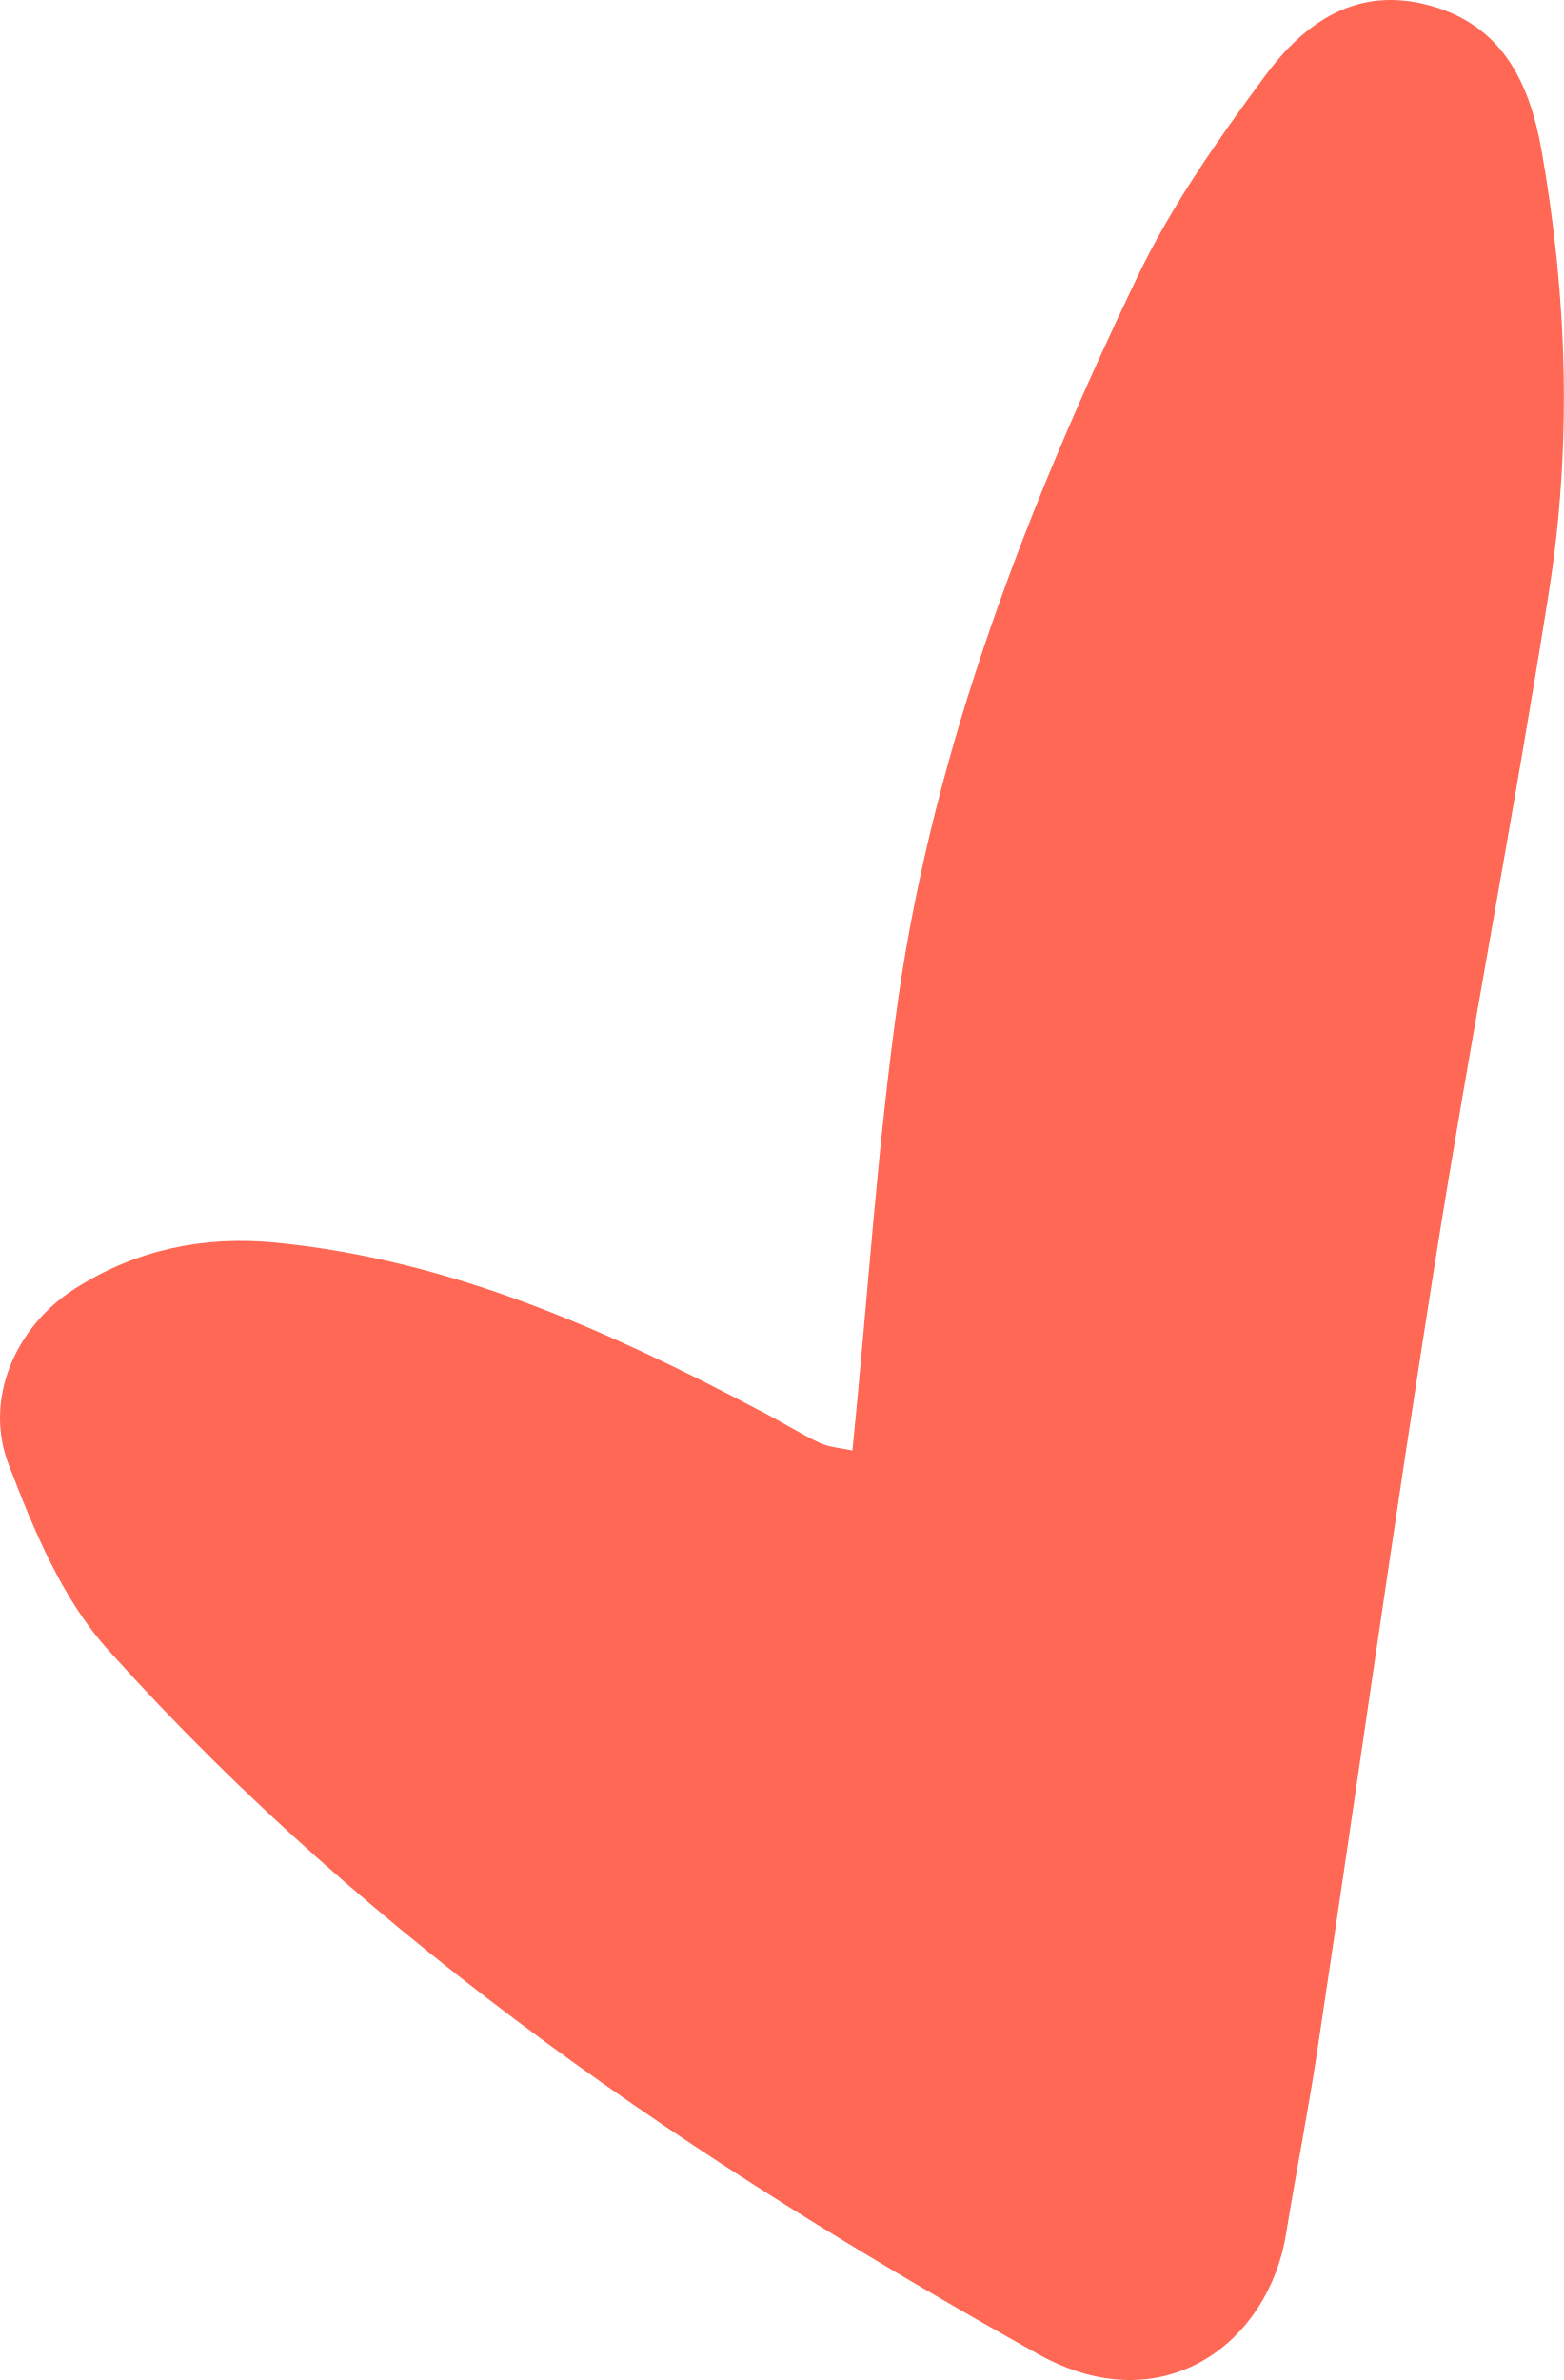
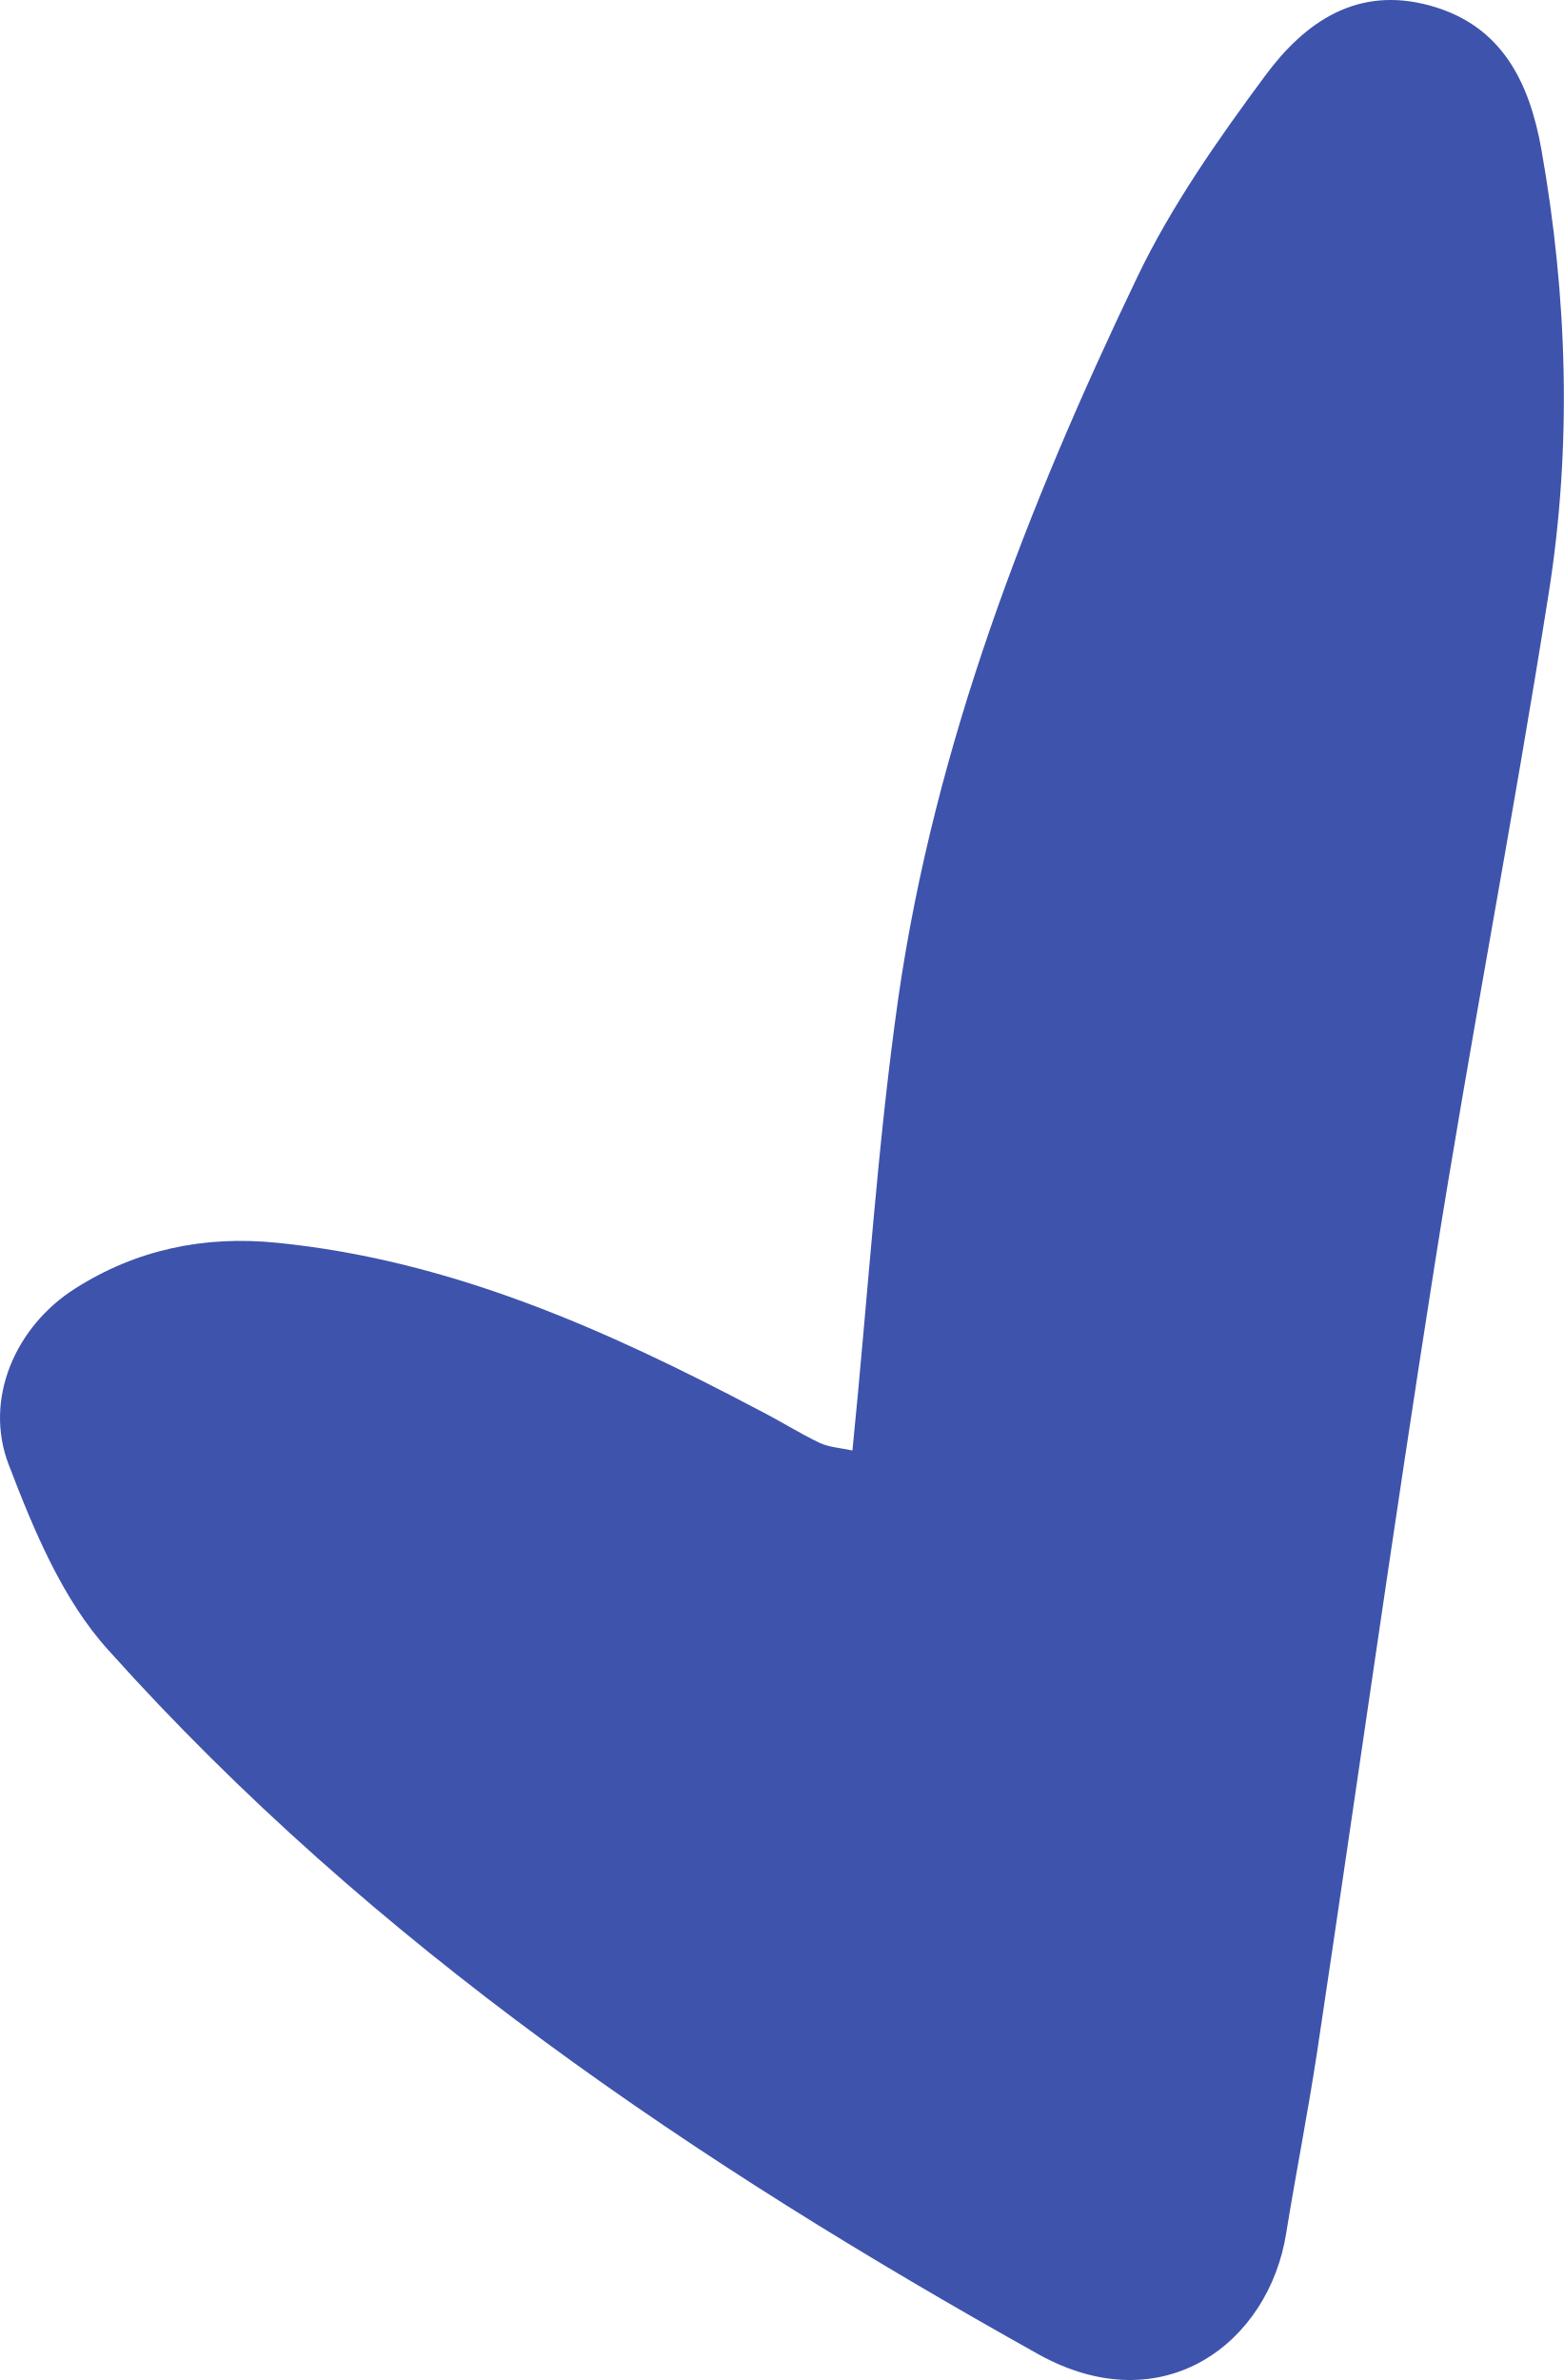
<svg xmlns="http://www.w3.org/2000/svg" width="46" height="70" viewBox="0 0 46 70" fill="none">
-   <path d="M25.074 42.661C25.536 38.055 25.806 33.683 26.423 29.35C27.503 21.874 30.221 14.886 33.46 8.133C34.463 6.045 35.832 4.093 37.22 2.219C38.377 0.657 39.919 -0.436 42.078 0.169C44.199 0.755 44.99 2.453 45.337 4.385C46.108 8.738 46.243 13.13 45.549 17.482C44.508 24.08 43.235 30.638 42.194 37.235C40.98 44.926 39.9 52.635 38.743 60.345C38.473 62.121 38.126 63.878 37.837 65.654C37.336 68.914 34.212 71.276 30.549 69.246C20.485 63.624 10.98 57.222 3.191 48.537C1.842 47.053 0.993 45.004 0.261 43.091C-0.491 41.158 0.453 39.011 2.208 37.899C4.02 36.747 6.006 36.337 8.146 36.552C13.255 37.06 17.844 39.109 22.317 41.471C22.934 41.783 23.512 42.154 24.129 42.447C24.399 42.564 24.688 42.583 25.074 42.661Z" fill="#FF6854" />
+   <path d="M25.074 42.661C25.536 38.055 25.806 33.683 26.423 29.35C27.503 21.874 30.221 14.886 33.46 8.133C34.463 6.045 35.832 4.093 37.22 2.219C38.377 0.657 39.919 -0.436 42.078 0.169C44.199 0.755 44.99 2.453 45.337 4.385C46.108 8.738 46.243 13.13 45.549 17.482C44.508 24.08 43.235 30.638 42.194 37.235C40.98 44.926 39.9 52.635 38.743 60.345C38.473 62.121 38.126 63.878 37.837 65.654C37.336 68.914 34.212 71.276 30.549 69.246C20.485 63.624 10.98 57.222 3.191 48.537C1.842 47.053 0.993 45.004 0.261 43.091C-0.491 41.158 0.453 39.011 2.208 37.899C4.02 36.747 6.006 36.337 8.146 36.552C13.255 37.06 17.844 39.109 22.317 41.471C22.934 41.783 23.512 42.154 24.129 42.447C24.399 42.564 24.688 42.583 25.074 42.661Z" fill="#3E53AC" />
</svg>
